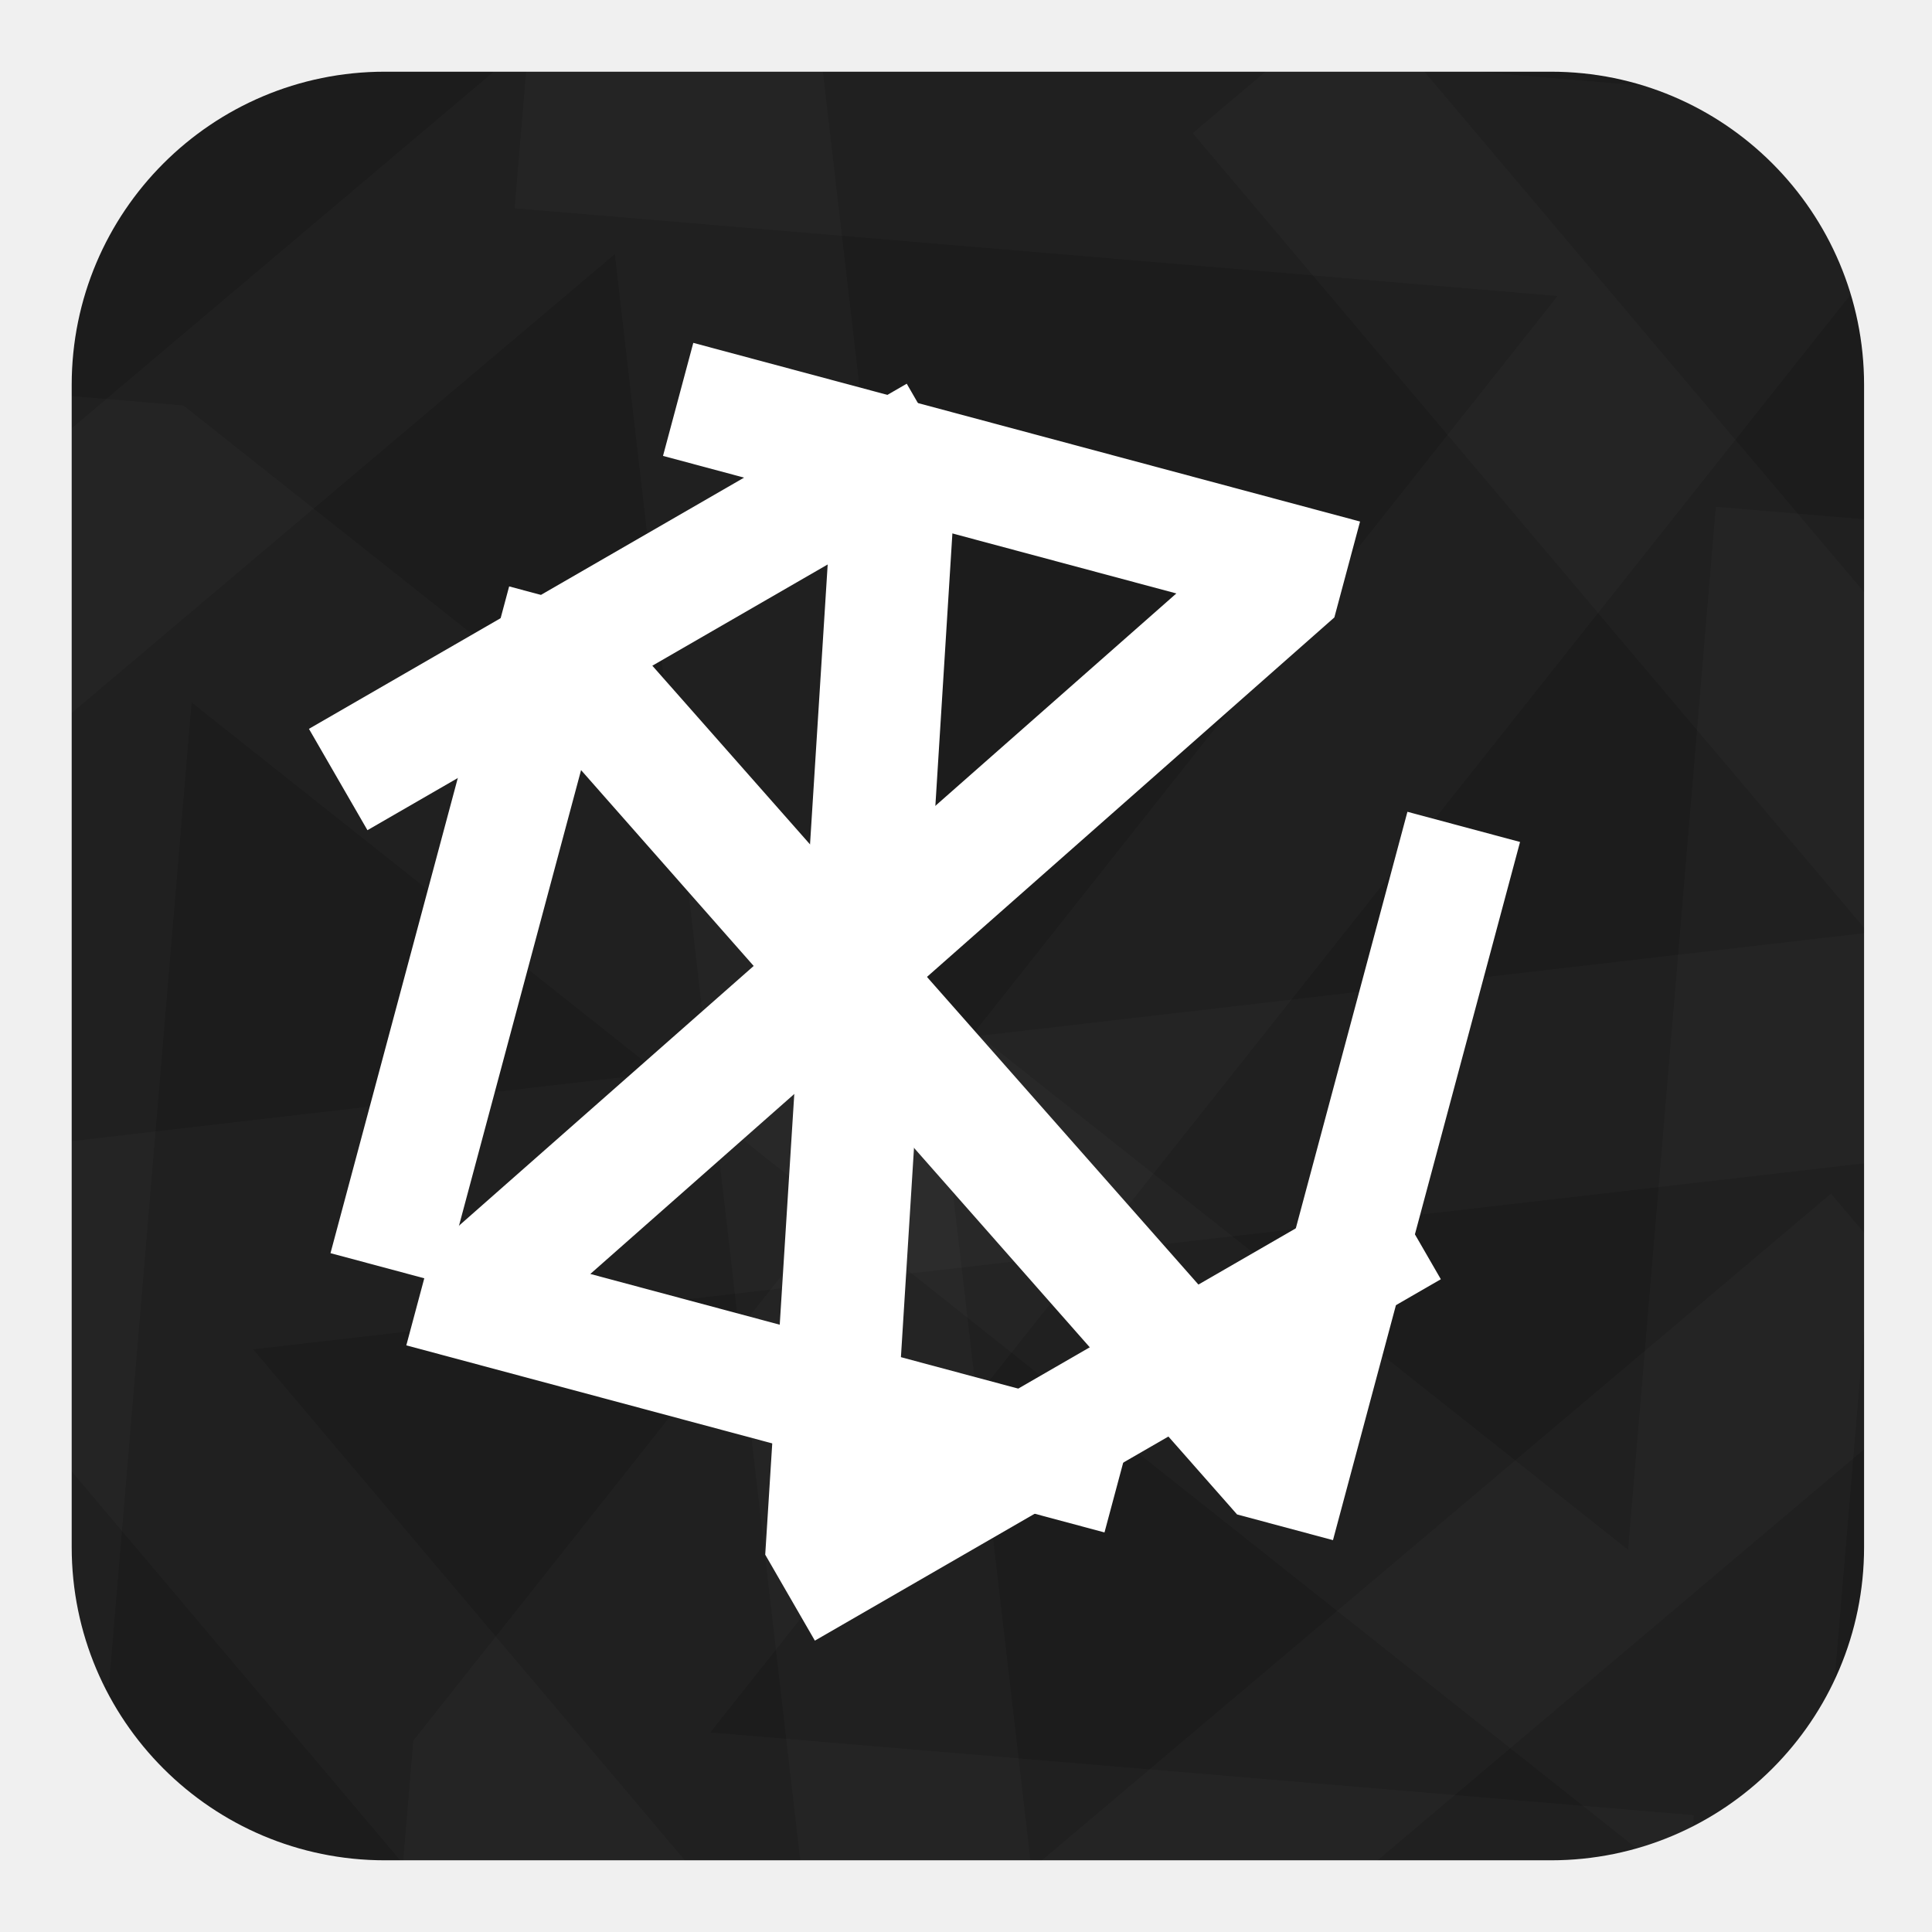
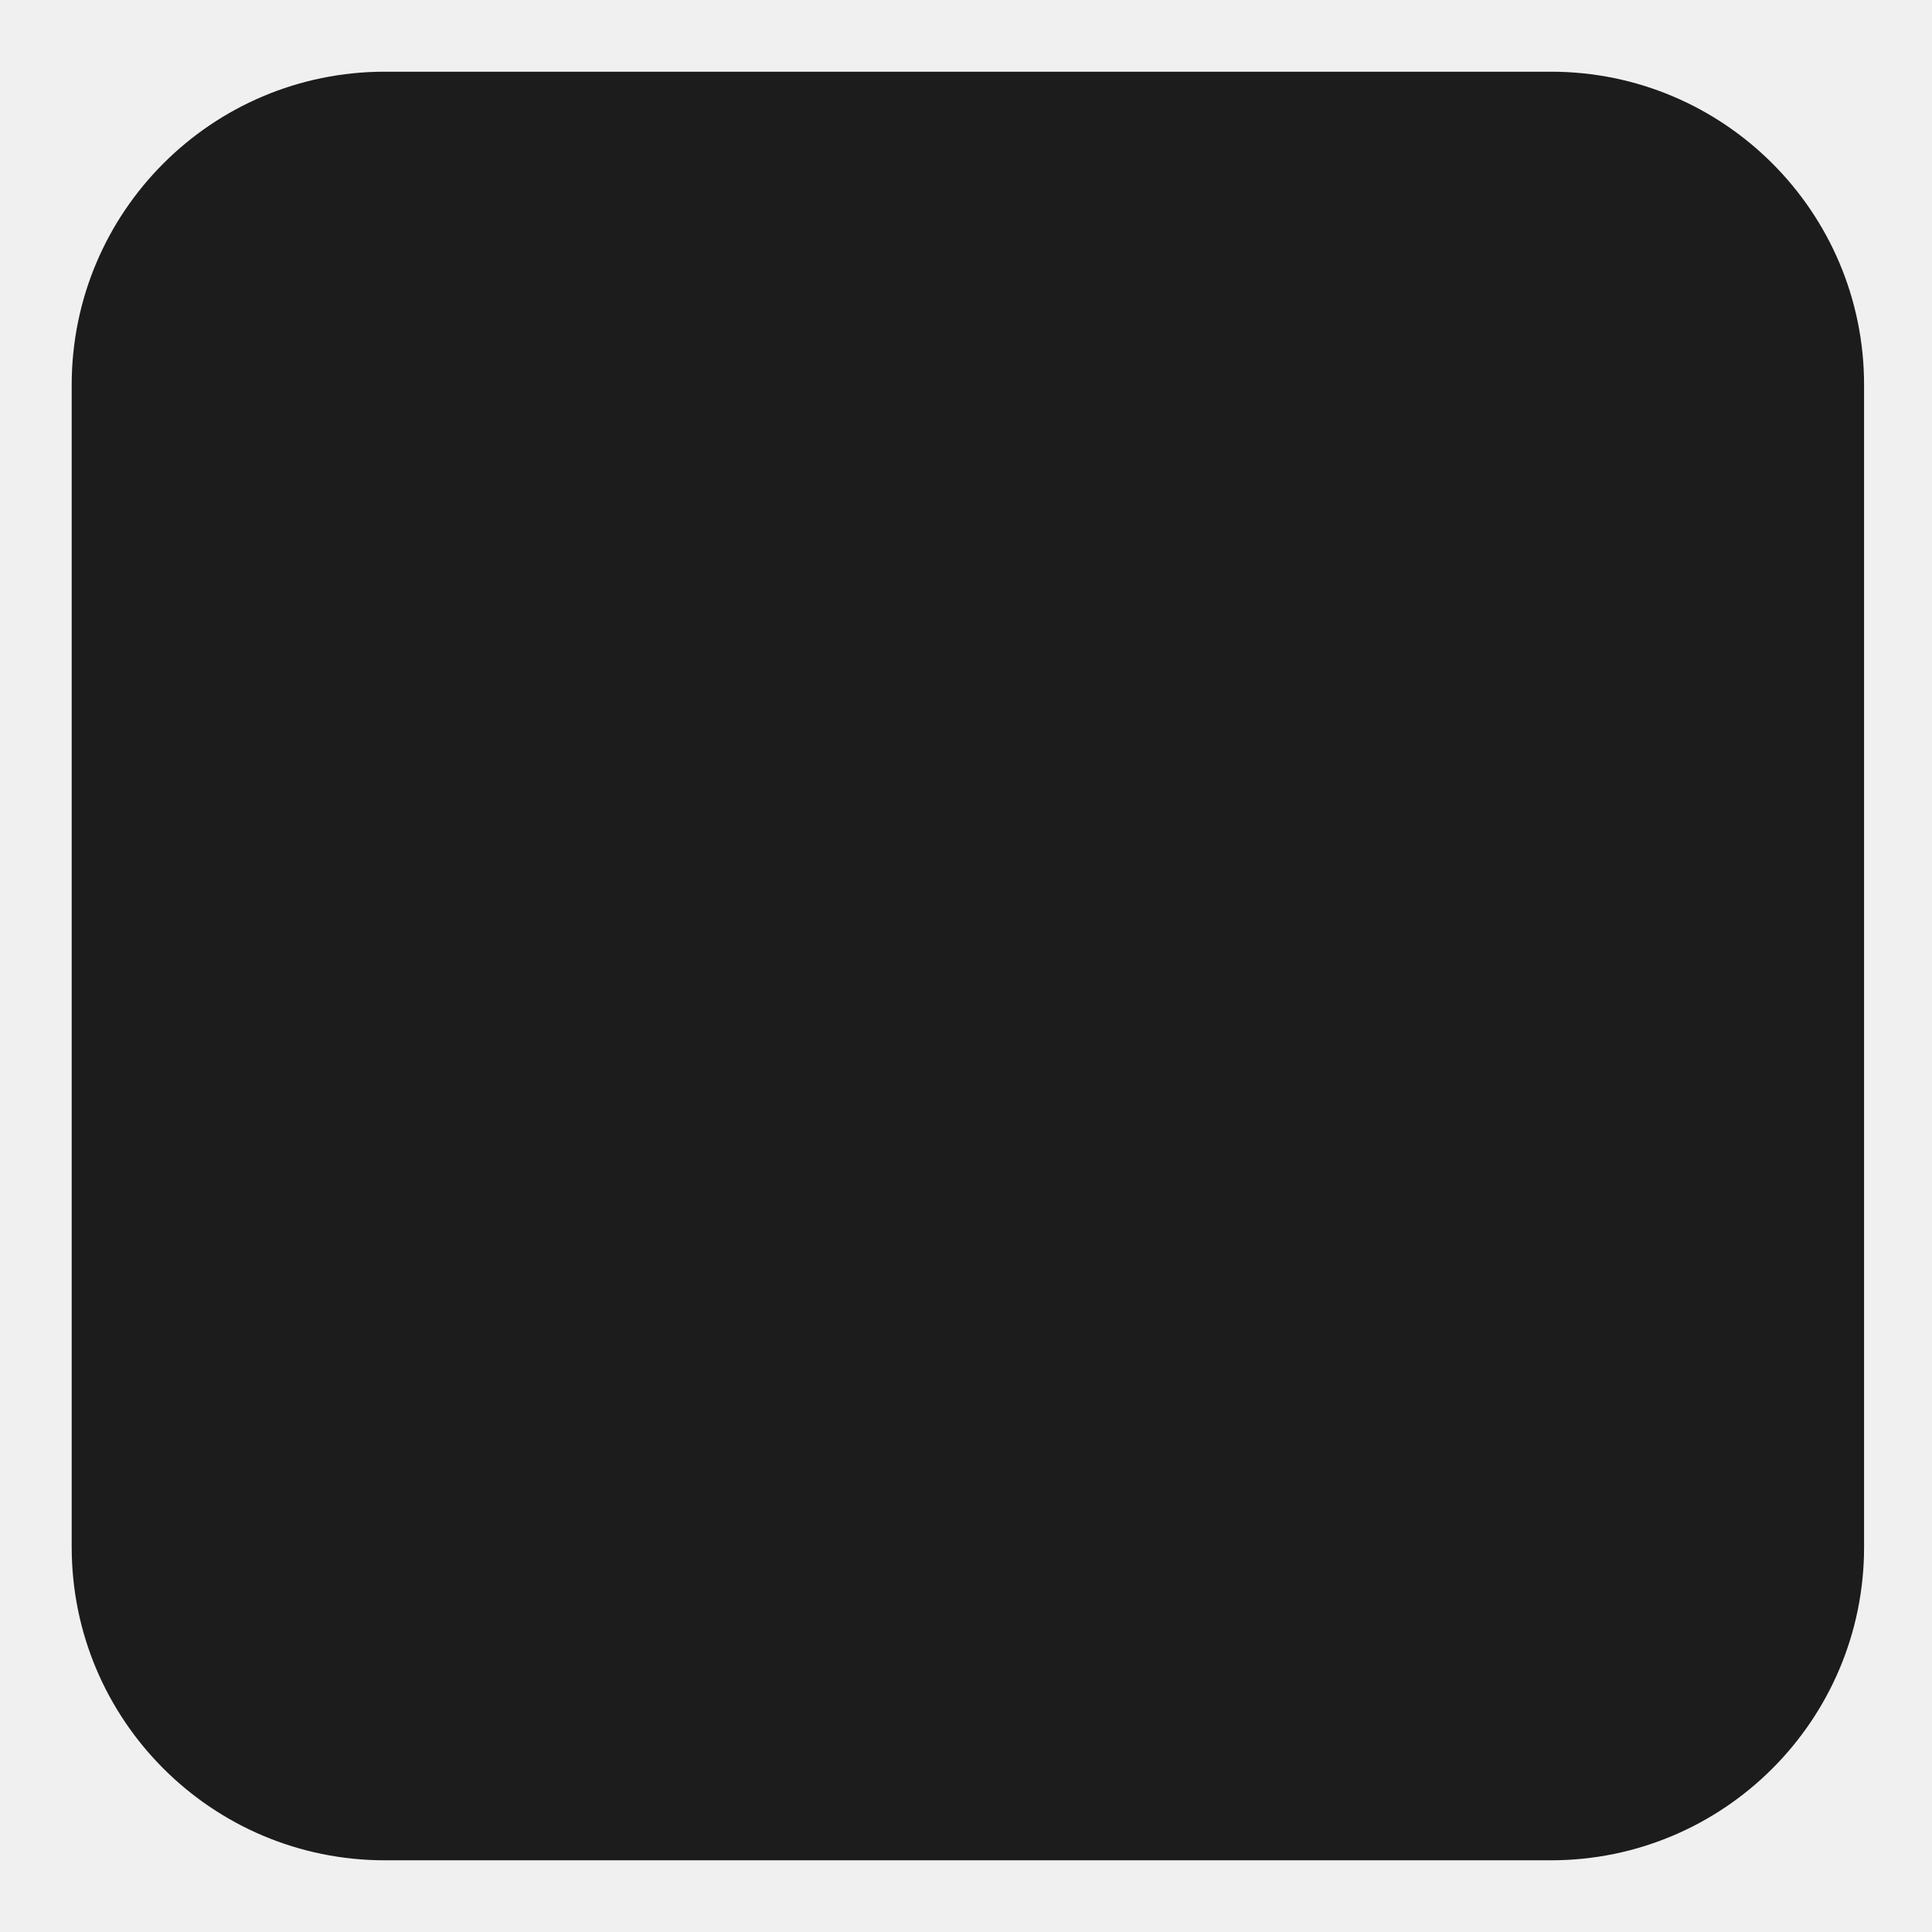
<svg xmlns="http://www.w3.org/2000/svg" width="512" height="512" viewBox="0 0 512 512">
  <defs>
    <style>
      .cls-1 {
        fill: #1c1c1c;
      }

      .cls-2, .cls-3 {
        font-size: 54px;
        fill: #fff;
        font-family: Gotham;
        font-weight: 300;
      }

      .cls-2 {
        opacity: 0.02;
      }
    </style>
  </defs>
  <rect id="Rounded_Rectangle_1" data-name="Rounded Rectangle 1" class="cls-1" x="19" y="19" width="475" height="474" rx="83" ry="83" />
-   <text id="Z_copy_4" data-name="Z copy 4" class="cls-2" transform="translate(522.885 30.084) rotate(-175.193) scale(13.308)">Z</text>
-   <text id="Z_copy_5" data-name="Z copy 5" class="cls-2" transform="translate(479.815 520.812) rotate(-85.193) scale(13.308)">Z</text>
-   <text id="Z_copy_6" data-name="Z copy 6" class="cls-2" transform="matrix(-8.589, -10.166, 10.166, -8.589, 607.135, 290.838)">Z</text>
-   <text id="Z_copy_7" data-name="Z copy 7" class="cls-2" transform="matrix(10.166, -8.589, 8.589, 10.166, 229.683, 607.38)">Z</text>
-   <text id="Z" class="cls-3" transform="translate(349.456 422.32) rotate(-75) scale(7.165)">Z</text>
-   <text id="Z_copy" data-name="Z copy" class="cls-3" transform="translate(93.511 352.737) rotate(15) scale(7.165)">Z</text>
-   <text id="Z_copy_2" data-name="Z copy 2" class="cls-3" transform="translate(203.248 442.12) rotate(-30) scale(7.165)">Z</text>
+   <text id="_copy_4" data-name=" copy 4" class="cls-2" transform="translate(522.885 30.084) rotate(-175.193) scale(13.308)" />
+   <text id="_copy_5" data-name=" copy 5" class="cls-2" transform="translate(479.815 520.812) rotate(-85.193) scale(13.308)" />
+   <text id="_copy_6" data-name=" copy 6" class="cls-2" transform="matrix(-8.589, -10.166, 10.166, -8.589, 607.135, 290.838)" />
+   <text id="_copy_7" data-name=" copy 7" class="cls-2" transform="matrix(10.166, -8.589, 8.589, 10.166, 229.683, 607.38)" />
+   <text id="unnamed" class="cls-3" transform="translate(349.456 422.32) rotate(-75) scale(7.165)" />
+   <text id="_copy" data-name=" copy" class="cls-3" transform="translate(93.511 352.737) rotate(15) scale(7.165)" />
+   <text id="_copy_2" data-name=" copy 2" class="cls-3" transform="translate(203.248 442.12) rotate(-30) scale(7.165)" />
</svg>
